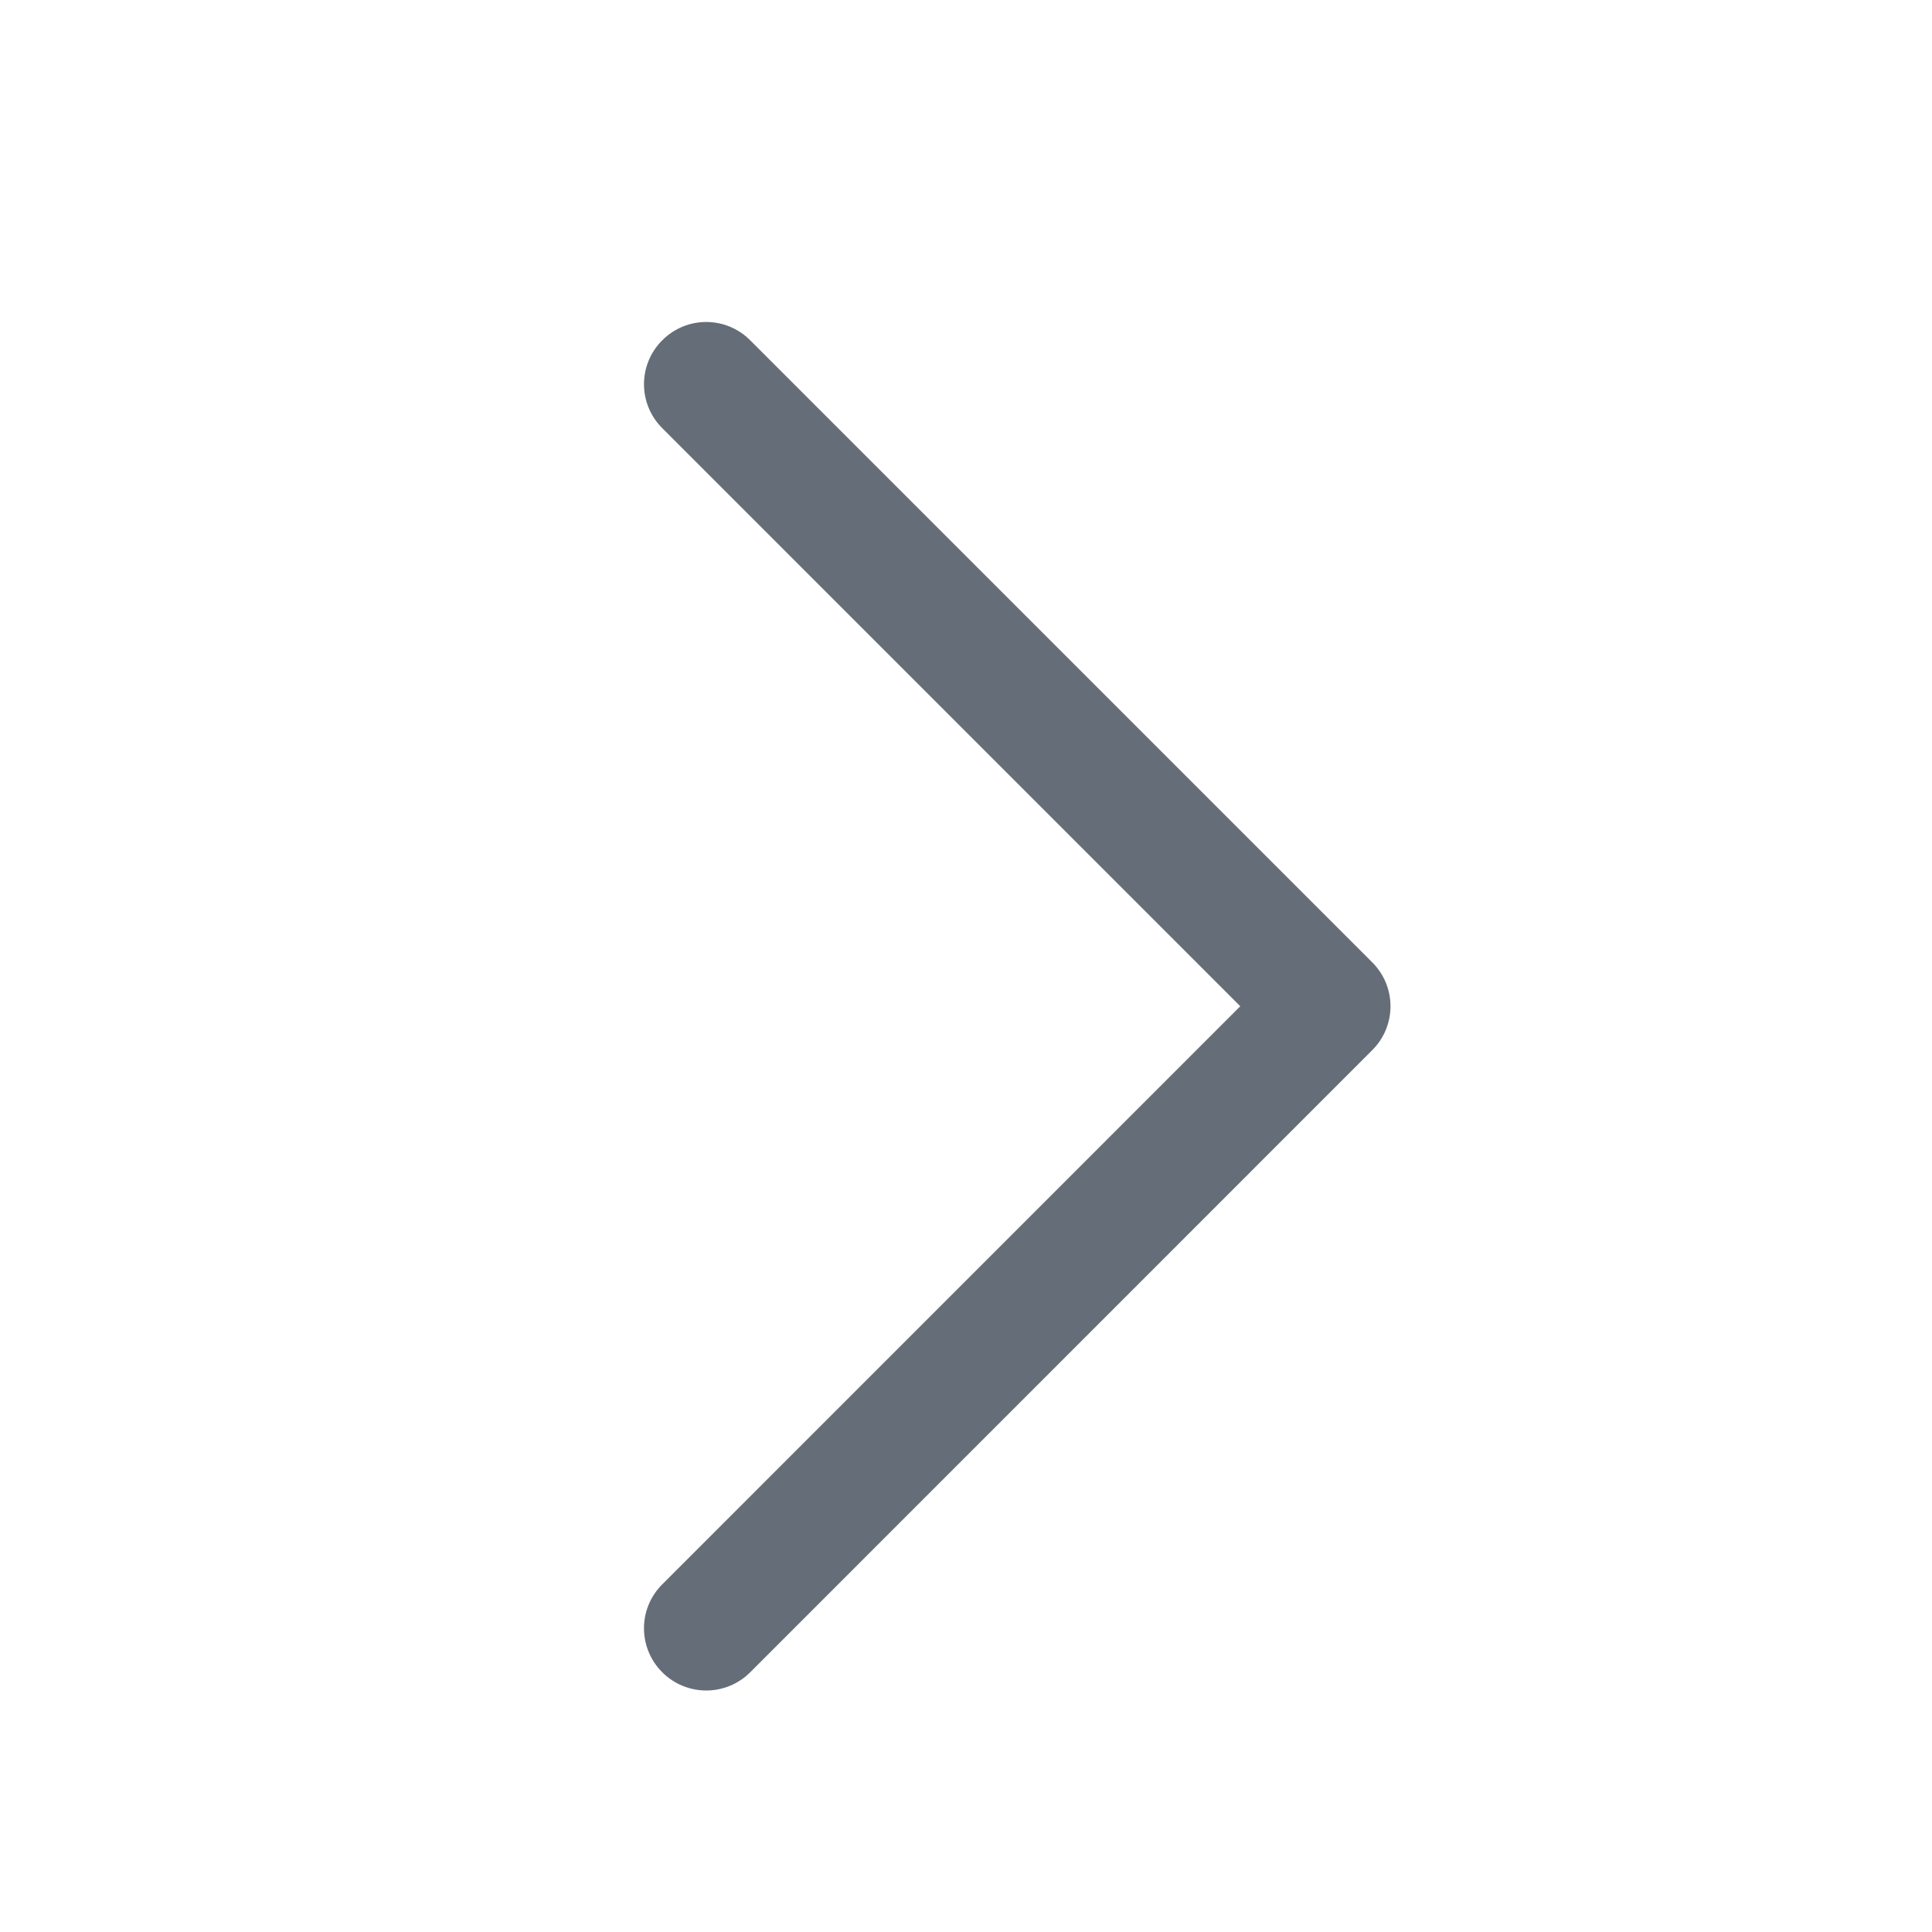
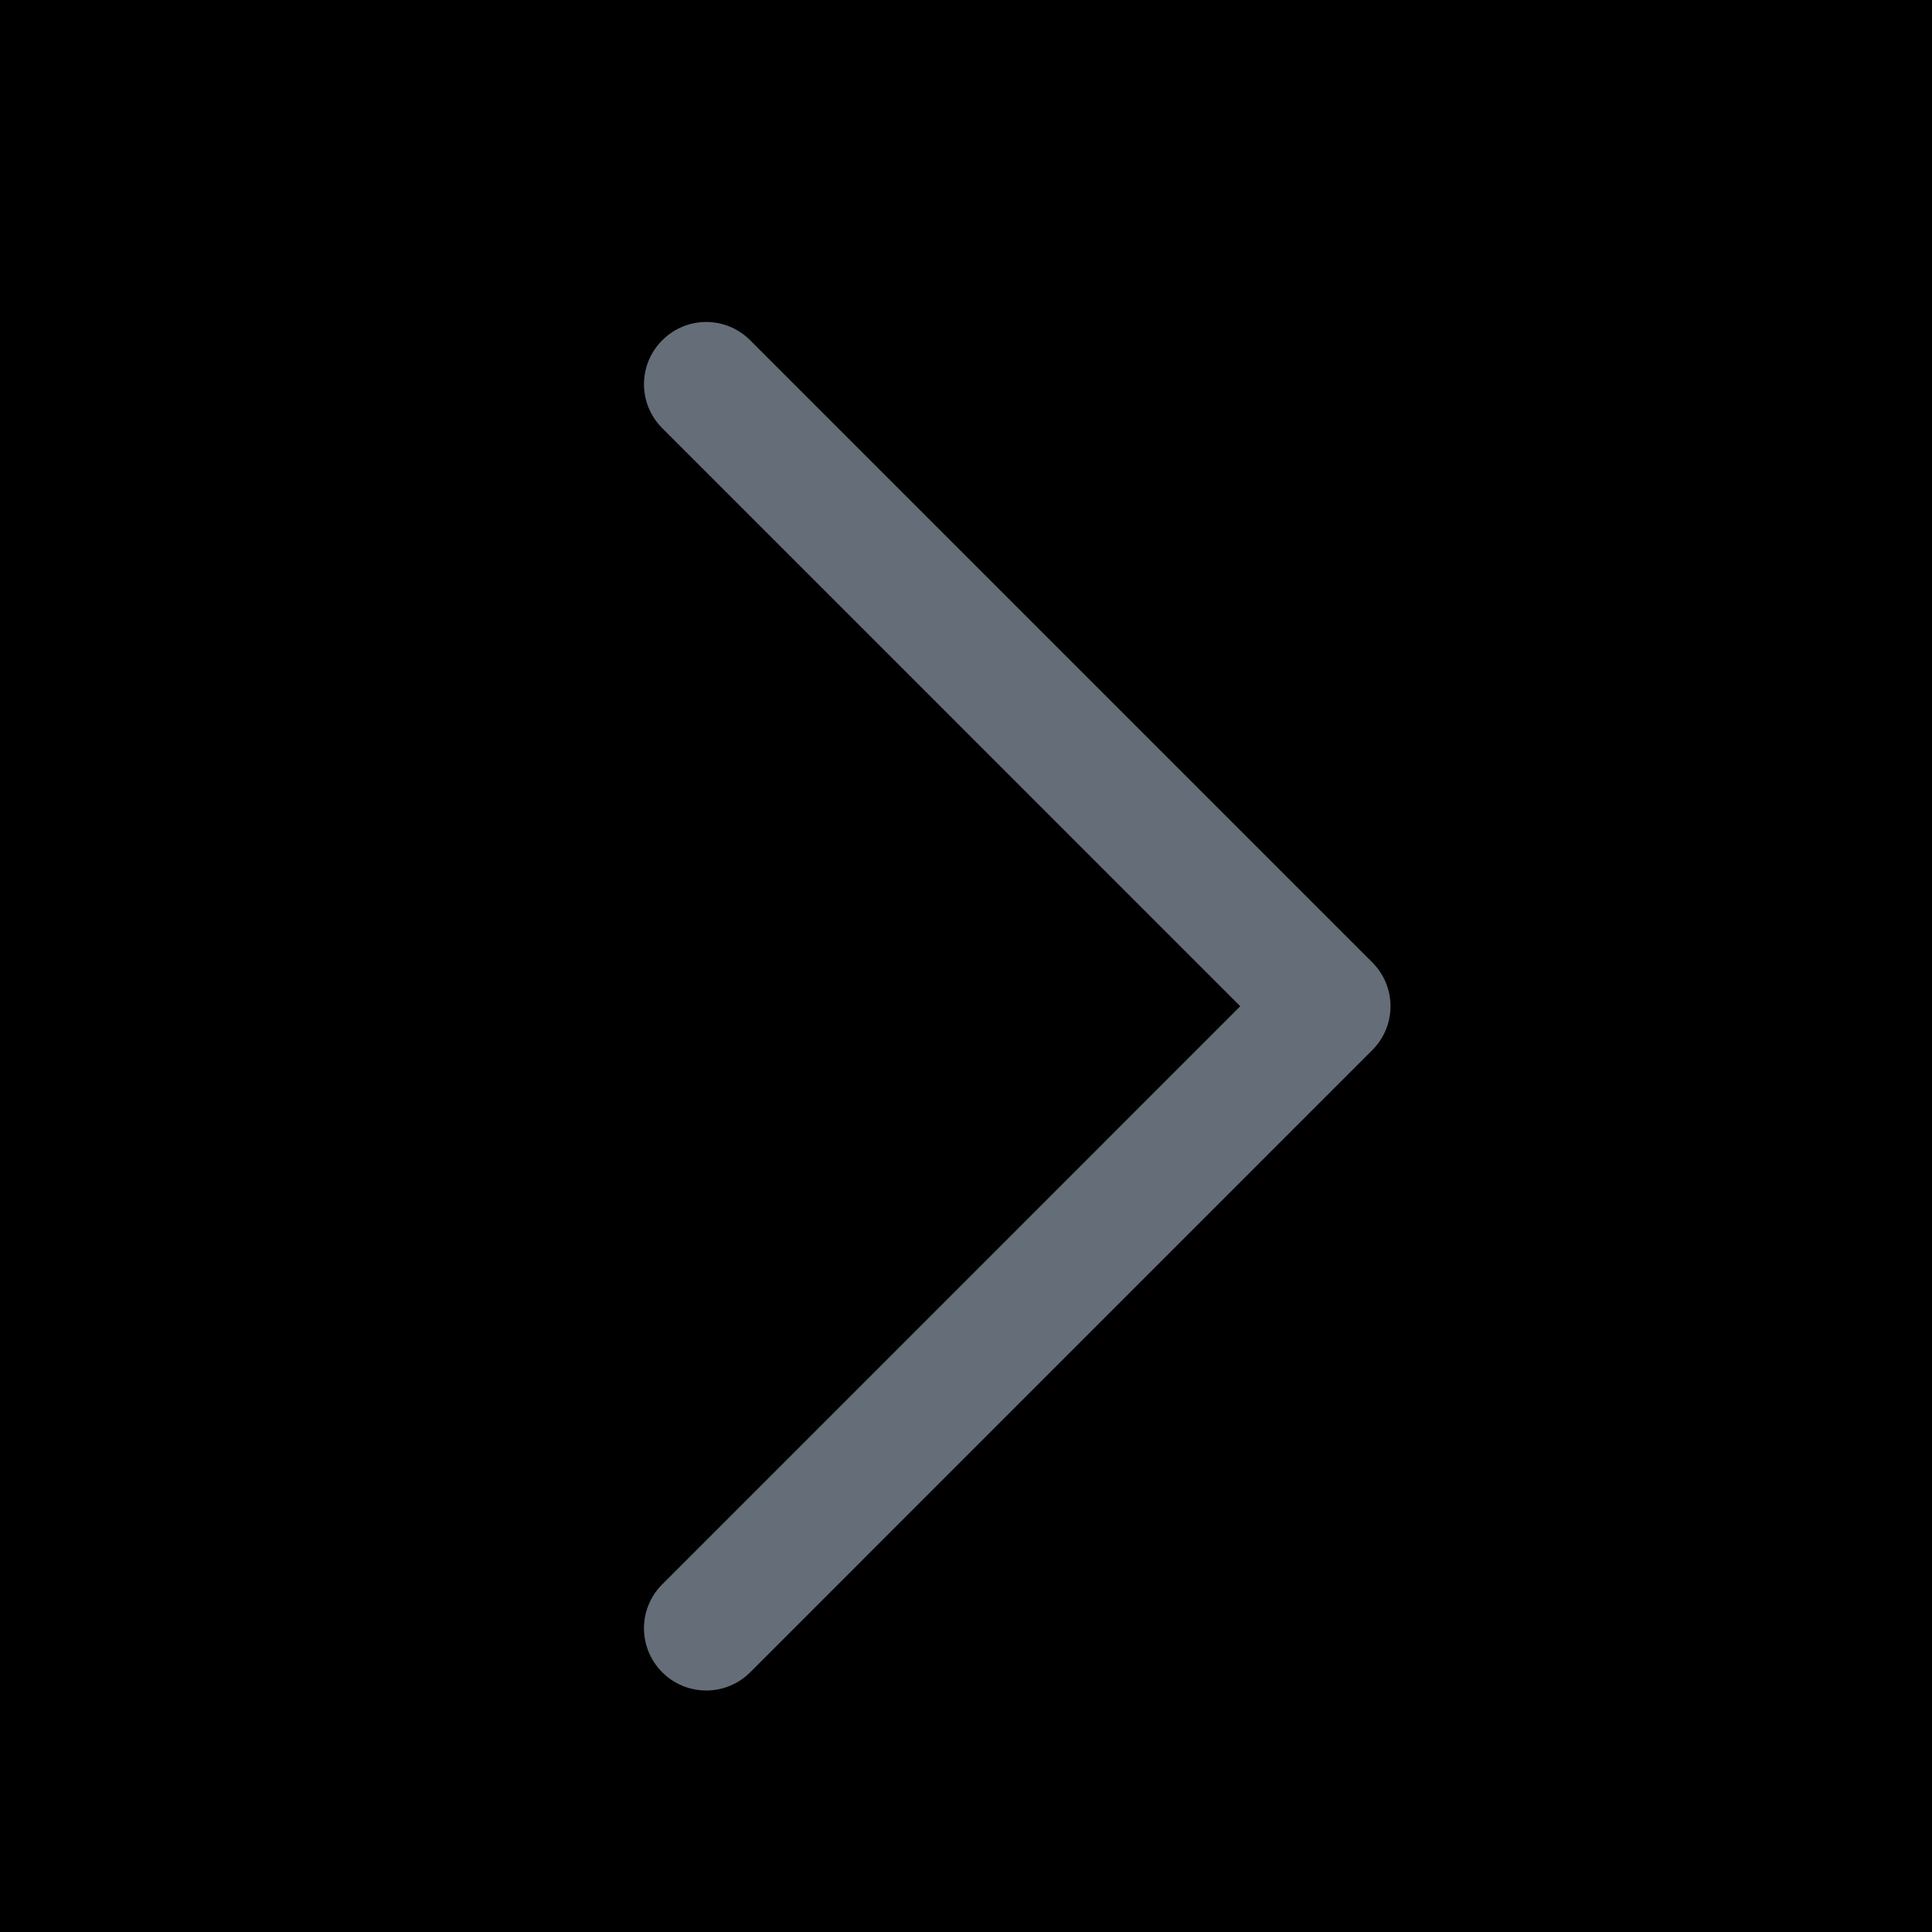
- <svg xmlns="http://www.w3.org/2000/svg" width="24px" height="24px" viewBox="0 0 24 24">
-   <g stroke="none" stroke-width="1" fill="none" fill-rule="evenodd">
-     <g transform="translate(-260, -12)">
+ <svg xmlns="http://www.w3.org/2000/svg" viewBox="0 0 24 24">
+   <g>
+     <g transform="translate(-260.0, -12.0)">
      <rect x="260" y="12" width="24" height="24" />
      <path d="M268.227,32.774 C268.377,32.924 268.575,33 268.773,33 C268.971,33 269.169,32.924 269.319,32.774 L277.046,25.046 C277.349,24.744 277.349,24.256 277.046,23.954 L269.319,16.227 C269.017,15.924 268.529,15.924 268.227,16.227 C267.924,16.529 267.924,17.017 268.227,17.319 L275.407,24.5 L268.227,31.681 C267.924,31.983 267.924,32.471 268.227,32.774" fill="#656E78" />
    </g>
  </g>
</svg>
